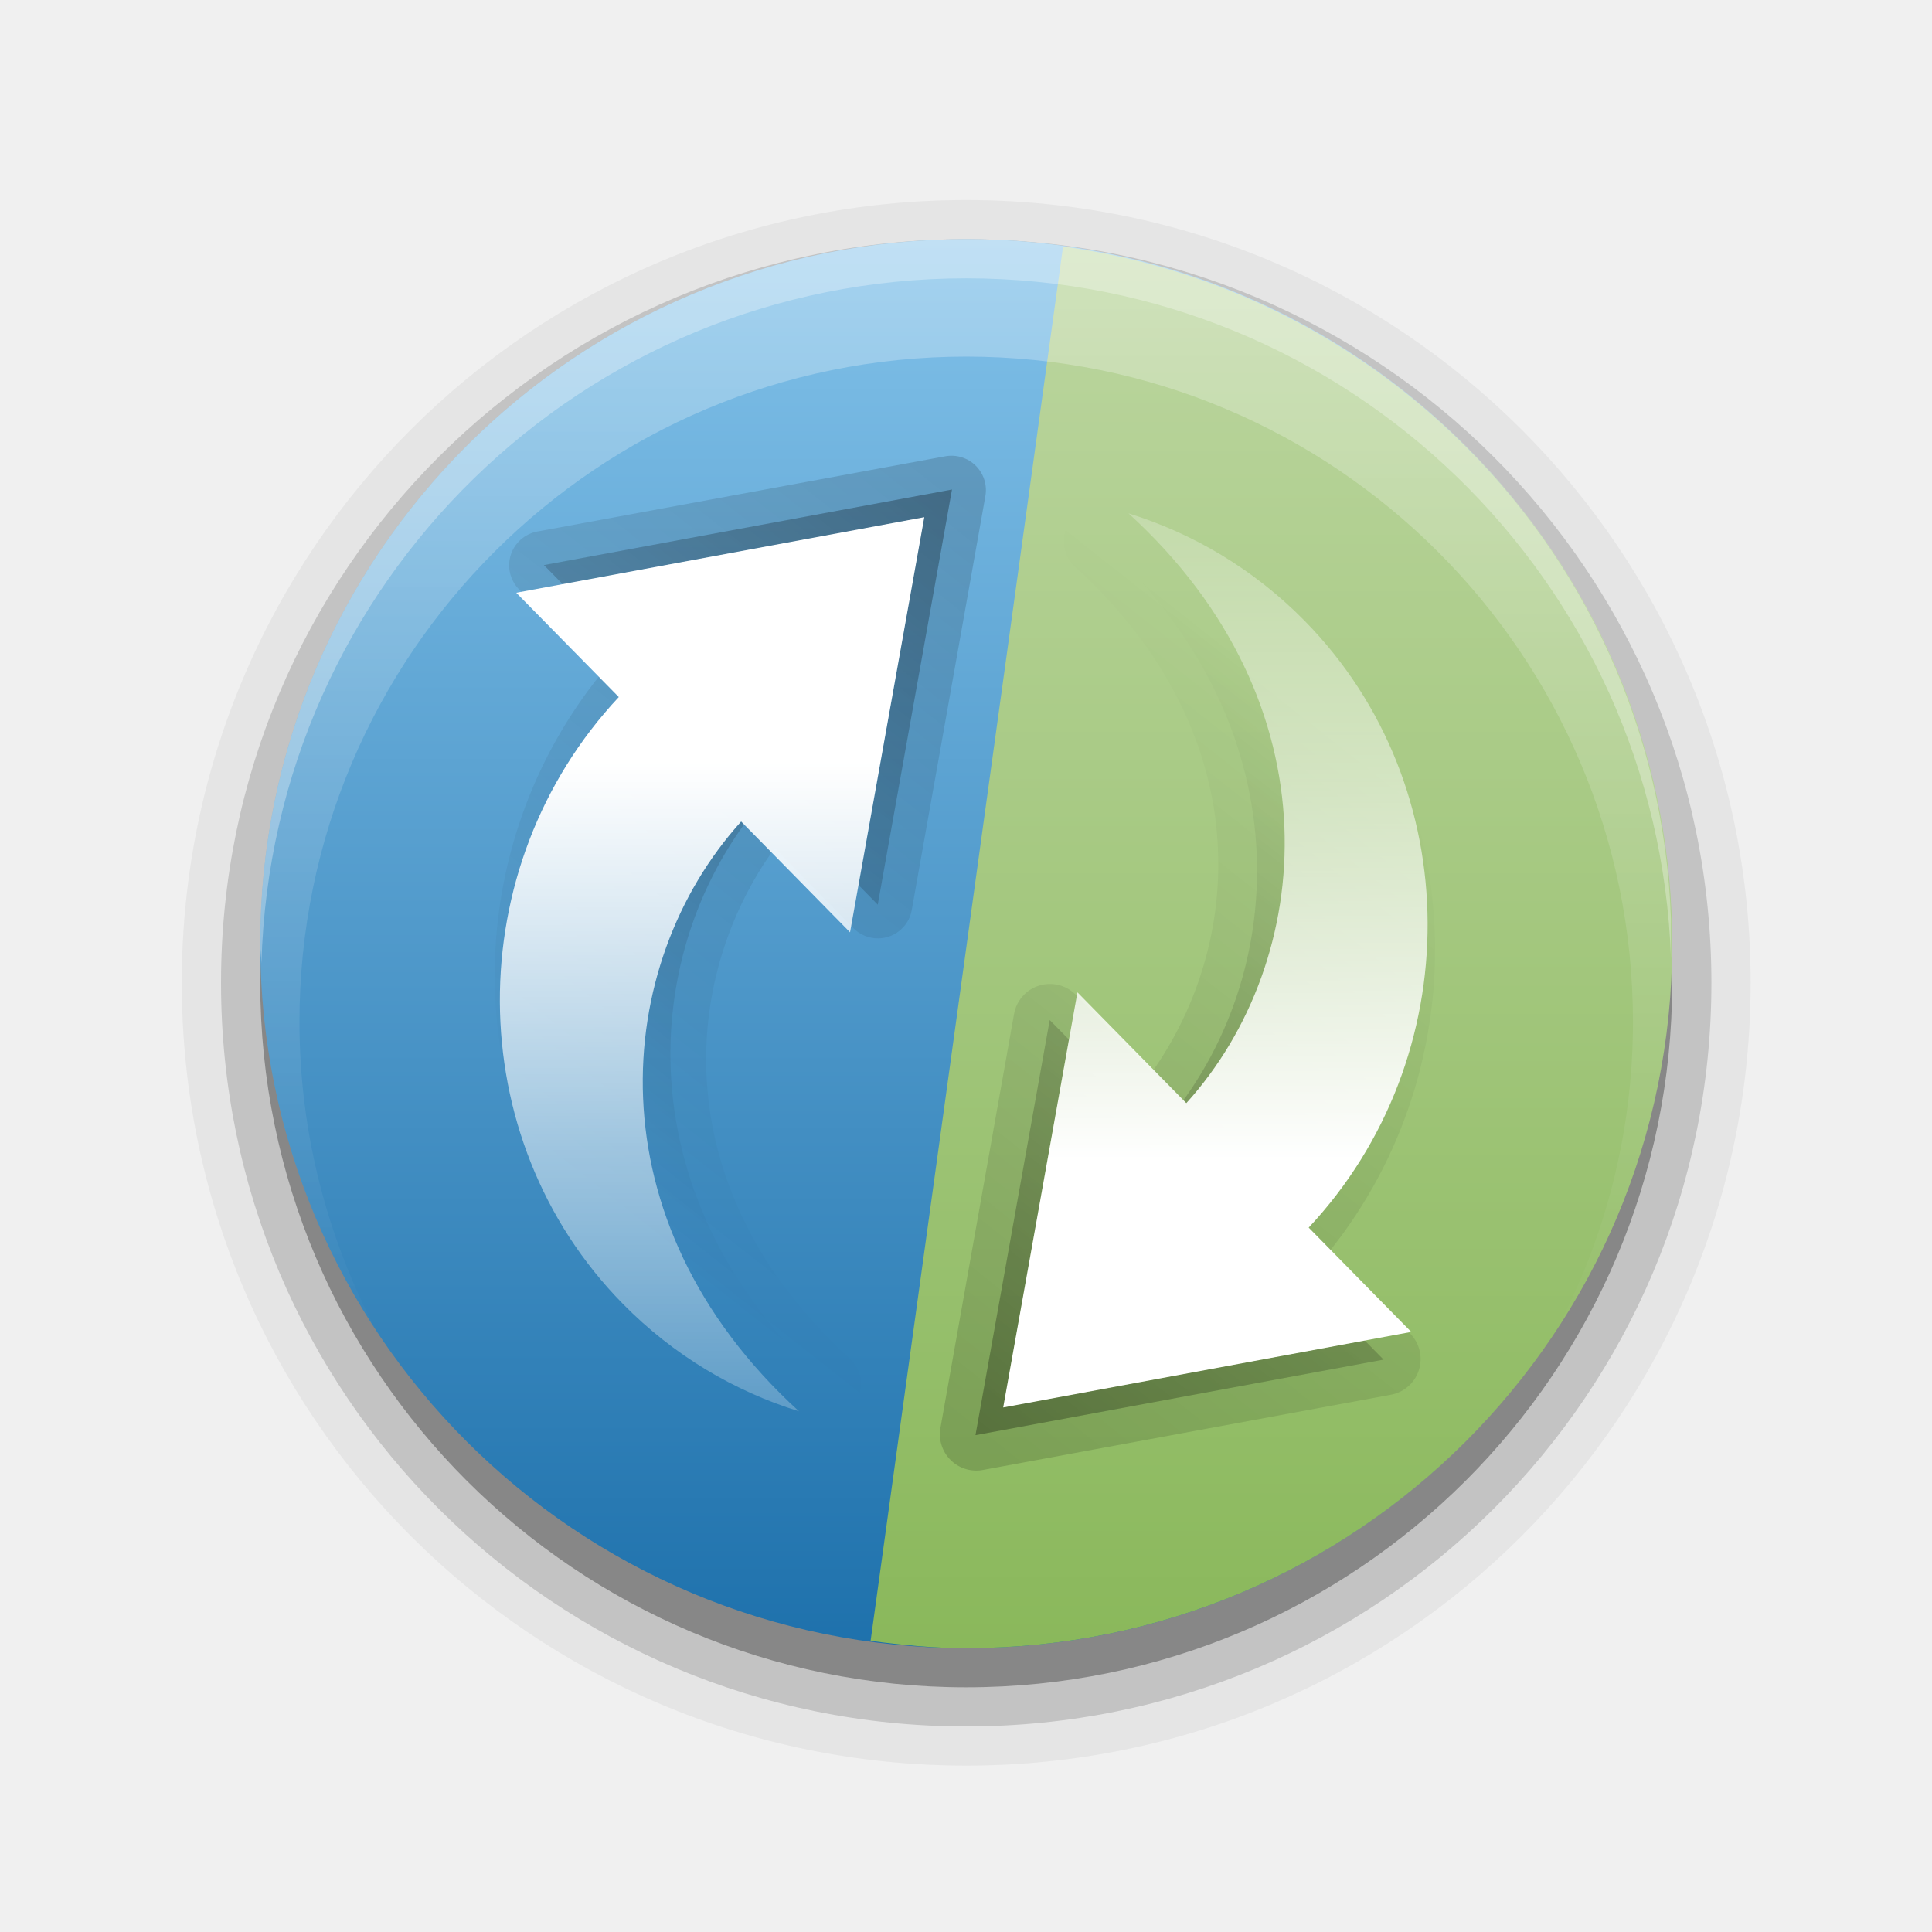
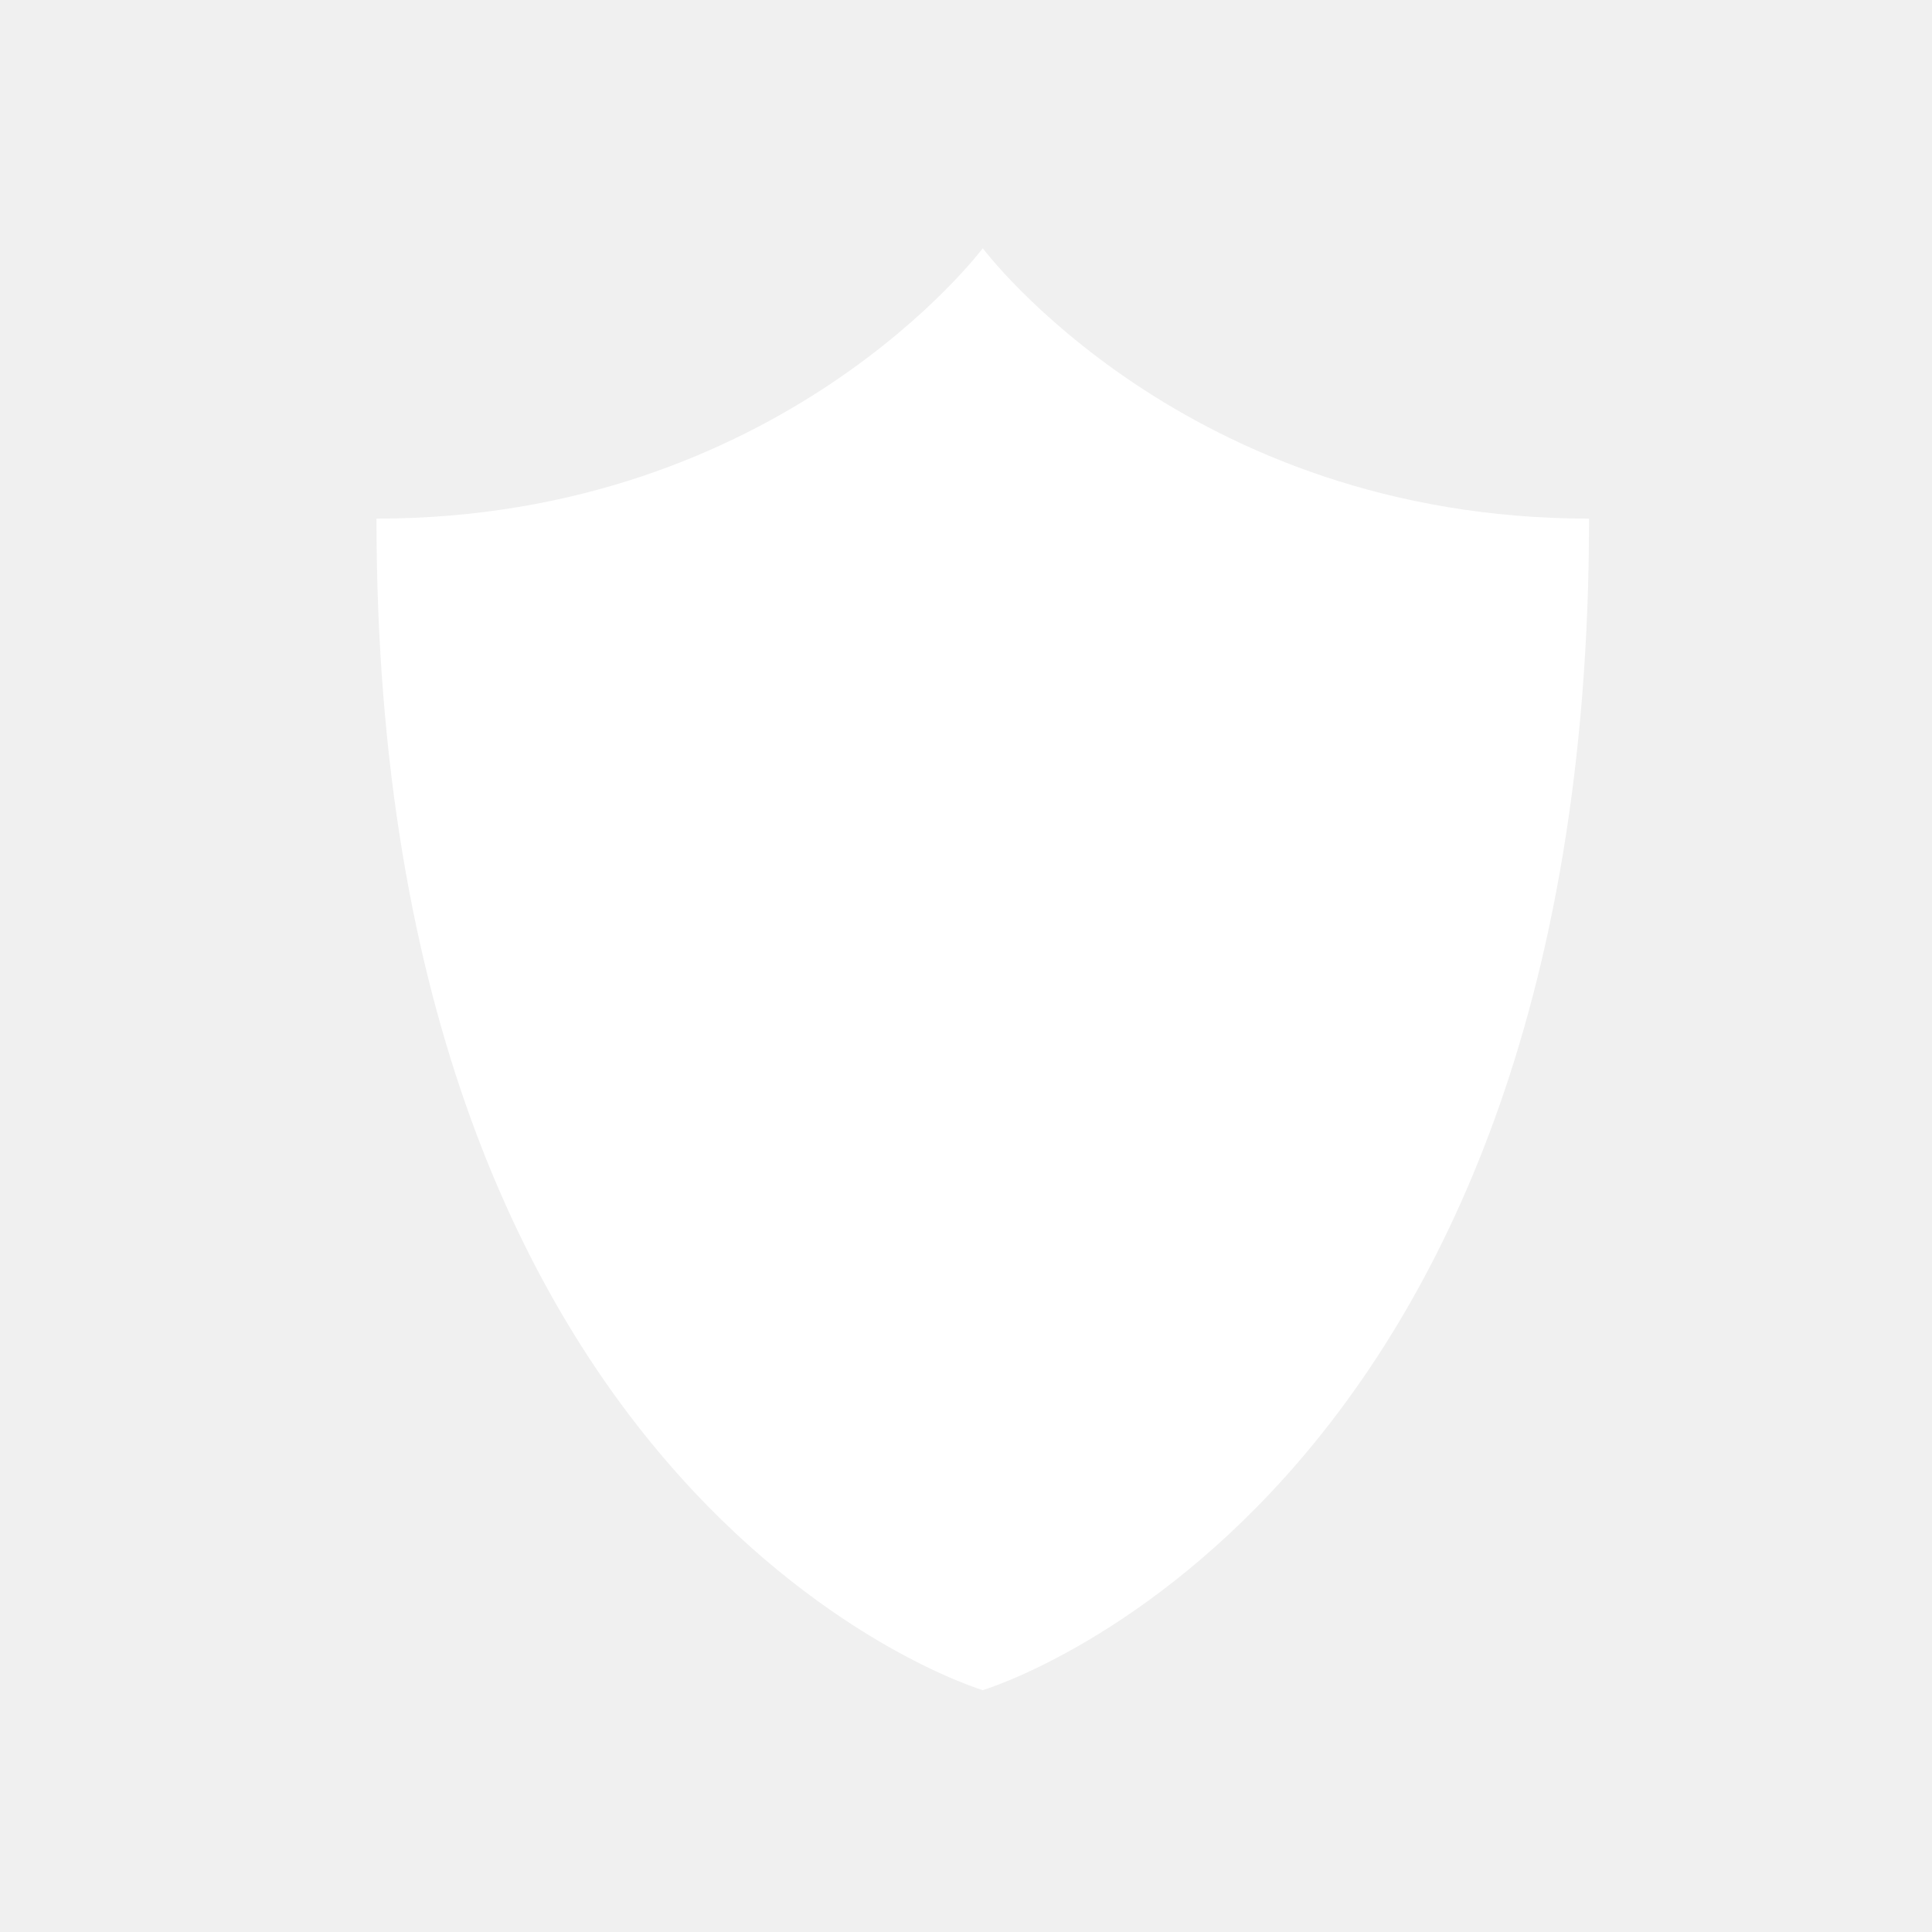
<svg xmlns="http://www.w3.org/2000/svg" xmlns:xlink="http://www.w3.org/1999/xlink" width="96" height="96" id="svg3205" version="1.1">
  <defs id="defs3207">
    <clipPath id="clipPath3871-9">
      <path d="M 0,96 0,156 l 96,0 0,-60 -96,0 z M 68,116 c 9.941,0 18,8.059 18,18 0,9.941 -8.059,18 -18,18 -9.941,0 -18,-8.059 -18,-18 0,-9.941 8.059,-18 18,-18 z" id="path3873-5" style="fill:#ffffff;fill-opacity:1;stroke:none" />
    </clipPath>
    <linearGradient x1="69" y1="122" x2="69" y2="5.978" id="linearGradient4090" xlink:href="#linearGradient3187" gradientUnits="userSpaceOnUse" gradientTransform="matrix(0.3099796,0,0,0.3103448,48.14012,54.13793)" />
    <linearGradient id="linearGradient3187">
      <stop id="stop3189" style="stop-color:#1e71ac;stop-opacity:1" offset="0" />
      <stop id="stop3191" style="stop-color:#81c1e9;stop-opacity:1" offset="1" />
    </linearGradient>
    <linearGradient x1="120.646" y1="87.489" x2="118.333" y2="67.706" id="linearGradient4038" xlink:href="#linearGradient5010" gradientUnits="userSpaceOnUse" />
    <linearGradient id="linearGradient5010">
      <stop id="stop5012" style="stop-color:#000000;stop-opacity:1" offset="0" />
      <stop id="stop5014" style="stop-color:#000000;stop-opacity:0" offset="1" />
    </linearGradient>
    <linearGradient x1="69" y1="122" x2="69" y2="5.978" id="linearGradient4087" xlink:href="#linearGradient3210-5" gradientUnits="userSpaceOnUse" gradientTransform="matrix(0.3099796,0,0,0.3103448,48.18249,54.13793)" />
    <linearGradient id="linearGradient3210-5">
      <stop id="stop3212-7" style="stop-color:#8ab85b;stop-opacity:1;" offset="0" />
      <stop id="stop3214-3" style="stop-color:#bcd6a0;stop-opacity:1;" offset="1" />
    </linearGradient>
    <linearGradient x1="120.646" y1="87.489" x2="118.333" y2="67.706" id="linearGradient4051" xlink:href="#linearGradient5010" gradientUnits="userSpaceOnUse" />
    <linearGradient id="linearGradient3238">
      <stop id="stop3240" style="stop-color:#000000;stop-opacity:1" offset="0" />
      <stop id="stop3242" style="stop-color:#000000;stop-opacity:0" offset="1" />
    </linearGradient>
    <clipPath id="clipPath4029">
      <path d="m 118,56 c -9.941,0 -18,8.059 -18,18 0,9.941 8.059,18 18,18 9.731,0 17.637,-7.725 17.969,-17.375 l 0,-1.25 C 135.637,63.725 127.731,56 118,56 z m -6,10.75 c 5.949,0.057 10.832,4.941 11.031,10.875 l 3.75,0.031 -6,8.719 -6.156,-8.812 3.969,0.031 c -0.251,-4.906 -4.489,-9.951 -11.719,-9.625 1.522,-0.801 3.272,-1.237 5.125,-1.219 z" id="path4031" style="fill:url(#linearGradient4033);fill-opacity:1;stroke:none;display:inline" />
    </clipPath>
    <linearGradient x1="84.36" y1="79.417" x2="84.36" y2="5.184" id="linearGradient4029" xlink:href="#linearGradient3250" gradientUnits="userSpaceOnUse" gradientTransform="matrix(-0.3005989,0,0,-0.303183,86.16905,93.4611)" />
    <linearGradient id="linearGradient3250">
      <stop id="stop3252" style="stop-color:#ffffff;stop-opacity:1" offset="0" />
      <stop id="stop3254" style="stop-color:#ffffff;stop-opacity:0.498" offset="0.433" />
      <stop id="stop3256" style="stop-color:#ffffff;stop-opacity:0" offset="1" />
    </linearGradient>
    <linearGradient x1="120.646" y1="87.489" x2="118.333" y2="67.706" id="linearGradient4052" xlink:href="#linearGradient5010" gradientUnits="userSpaceOnUse" />
    <linearGradient id="linearGradient3252">
      <stop id="stop3255" style="stop-color:#000000;stop-opacity:1" offset="0" />
      <stop id="stop3257" style="stop-color:#000000;stop-opacity:0" offset="1" />
    </linearGradient>
    <linearGradient x1="120.646" y1="87.489" x2="118.333" y2="67.706" id="linearGradient4065" xlink:href="#linearGradient5010" gradientUnits="userSpaceOnUse" />
    <linearGradient id="linearGradient3260">
      <stop id="stop3262" style="stop-color:#000000;stop-opacity:1" offset="0" />
      <stop id="stop3264" style="stop-color:#000000;stop-opacity:0" offset="1" />
    </linearGradient>
    <clipPath id="clipPath3266">
      <path d="m 118,56 c -9.941,0 -18,8.059 -18,18 0,9.941 8.059,18 18,18 9.731,0 17.637,-7.725 17.969,-17.375 l 0,-1.25 C 135.637,63.725 127.731,56 118,56 z m -6,10.75 c 5.949,0.057 10.832,4.941 11.031,10.875 l 3.75,0.031 -6,8.719 -6.156,-8.812 3.969,0.031 c -0.251,-4.906 -4.489,-9.951 -11.719,-9.625 1.522,-0.801 3.272,-1.237 5.125,-1.219 z" id="path3268" style="fill:url(#linearGradient4033);fill-opacity:1;stroke:none;display:inline" />
    </clipPath>
    <linearGradient x1="84.36" y1="79.417" x2="84.36" y2="5.184" id="linearGradient4042" xlink:href="#linearGradient3250" gradientUnits="userSpaceOnUse" gradientTransform="matrix(0.3005989,0,0,0.303183,49.70468,55.49257)" />
    <linearGradient id="linearGradient3271">
      <stop id="stop3273" style="stop-color:#ffffff;stop-opacity:1" offset="0" />
      <stop id="stop3275" style="stop-color:#ffffff;stop-opacity:0.498" offset="0.433" />
      <stop id="stop3277" style="stop-color:#ffffff;stop-opacity:0" offset="1" />
    </linearGradient>
    <linearGradient x1="64.321" y1="55.31" x2="64.321" y2="84.89" id="linearGradient3857" xlink:href="#linearGradient3737" gradientUnits="userSpaceOnUse" gradientTransform="translate(-2,0)" />
    <linearGradient id="linearGradient3737">
      <stop id="stop3739" style="stop-color:#ffffff;stop-opacity:1" offset="0" />
      <stop id="stop3741" style="stop-color:#ffffff;stop-opacity:0" offset="1" />
    </linearGradient>
  </defs>
  <g id="layer1" transform="translate(0,-956.3622)">
-     <g style="display:inline" id="layer6" transform="matrix(1.94885,0,0,1.94478,-84.51114,859.3395)">
-       <path d="m 68,116 c -11.06,0 -20,8.94 -20,20 0,11.06 8.94,20 20,20 11.06,0 20,-8.94 20,-20 0,-11.06 -8.94,-20 -20,-20 z" id="path3950" style="opacity:0.05;fill:#000000;fill-opacity:1;stroke:none;display:inline" transform="translate(0,-61)" />
-       <path d="m 68,117 c -10.516,0 -19,8.484 -19,19 0,10.516 8.484,19 19,19 10.516,0 19,-8.484 19,-19 0,-10.516 -8.484,-19 -19,-19 z" id="path3946" style="opacity:0.15;fill:#000000;fill-opacity:1;stroke:none;display:inline" transform="translate(0,-61)" />
-       <rect width="36" height="36" rx="18" ry="18" x="50" y="118" transform="translate(0,-61)" clip-path="url(#clipPath3871-9)" id="rect3859" style="opacity:0.31;fill:#000000;fill-opacity:1;stroke:none;display:inline" />
-       <path d="m 68,56 c -9.941,0 -18,8.059 -18,18 0,9.941 8.059,18 18,18 9.731,0 17.637,-7.725 17.969,-17.375 l 0,-1.25 C 85.637,63.725 77.731,56 68,56 z" id="rect5186" style="fill:url(#linearGradient4090);fill-opacity:1;stroke:none;display:inline" />
-       <path d="m 112,66.875 c -1.996,-0.019 -3.88,0.444 -5.531,1.312 a 0.878,0.878 0 0 0 0.438,1.656 c 6.338,-0.285 9.93,3.741 10.594,7.875 l -2.875,-0.031 a 0.878,0.878 0 0 0 -0.719,1.375 l 6.156,8.812 a 0.878,0.878 0 0 0 1.438,0 l 6,-8.719 a 0.878,0.878 0 0 0 -0.719,-1.375 l -3,-0.031 C 123.149,71.746 118.135,66.934 112,66.875 z" id="path4036" style="opacity:0.15;fill:url(#linearGradient4038);fill-opacity:1;stroke:none;display:inline" transform="matrix(-0.7071068,-0.7071068,0.7071068,-0.7071068,91.24985,209.5967)" />
-       <path d="M 70.469,56.188 65.562,91.812 C 66.361,91.921 67.172,92 68,92 77.941,92 86,83.941 86,74 86,64.898 79.24,57.393 70.469,56.188 z" id="path2436" style="fill:url(#linearGradient4087);fill-opacity:1;stroke:none;display:inline" />
-       <path d="m 126.775,78.669 -5.992,8.721 -6.162,-8.839 3.965,0.038 c -0.251,-4.906 -4.468,-9.939 -11.698,-9.613 1.522,-0.801 3.267,-1.251 5.12,-1.234 5.949,0.057 10.833,4.956 11.033,10.89 l 3.734,0.036 z" transform="matrix(-0.7071068,-0.7071068,0.7071068,-0.7071068,91.24985,209.5967)" clip-path="url(#clipPath4029)" id="path4022" style="opacity:0.3;fill:url(#linearGradient4051);fill-opacity:1;stroke:none;display:inline" />
-       <path d="m 56.527,65.033 10.404,-1.93 -1.893,10.607 -2.776,-2.831 c -3.291,3.646 -3.868,10.187 1.474,15.069 -1.643,-0.51 -3.195,-1.425 -4.493,-2.748 -4.166,-4.247 -4.156,-11.164 -0.101,-15.501 l -2.615,-2.666 z" id="path4018" style="fill:url(#linearGradient4029);fill-opacity:1;stroke:none;display:inline" />
-       <path d="m 112,66.812 c -2.004,-0.019 -3.904,0.471 -5.562,1.344 a 0.928,0.928 0 0 0 0.469,1.75 c 6.266,-0.282 9.799,3.674 10.5,7.75 L 114.625,77.625 a 0.928,0.928 0 0 0 -0.75,1.469 l 6.156,8.812 a 0.928,0.928 0 0 0 1.5,0 l 6,-8.719 a 0.928,0.928 0 0 0 -0.75,-1.469 l -2.938,-0.031 C 123.18,71.687 118.14,66.872 112,66.812 z" transform="matrix(0.7071068,0.7071068,-0.7071068,0.7071068,44.62388,-60.64308)" id="path4049" style="opacity:0.15;fill:url(#linearGradient4052);fill-opacity:1;stroke:none;display:inline" />
-       <path d="m 126.775,78.669 -5.992,8.721 -6.162,-8.839 3.965,0.038 c -0.251,-4.906 -4.468,-9.939 -11.698,-9.613 1.522,-0.801 3.267,-1.251 5.12,-1.234 5.949,0.057 10.833,4.956 11.033,10.89 l 3.734,0.036 z" transform="matrix(0.7071068,0.7071068,-0.7071068,0.7071068,44.62388,-60.64308)" clip-path="url(#clipPath4029)" id="path4061" style="opacity:0.3;fill:url(#linearGradient4065);fill-opacity:1;stroke:none;display:inline" />
-       <path d="m 79.347,83.92 -10.404,1.93 1.893,-10.607 2.776,2.831 c 3.291,-3.646 3.868,-10.187 -1.474,-15.069 1.643,0.51 3.195,1.425 4.493,2.748 4.166,4.247 4.156,11.164 0.101,15.501 l 2.615,2.666 z" id="path4063" style="fill:url(#linearGradient4042);fill-opacity:1;stroke:none;display:inline" />
-       <g id="g4106">
-         <path d="m 68,56 c -9.941,0 -18,8.059 -18,18 0,3.662 1.091,7.064 2.969,9.906 C 51.722,81.542 51,78.859 51,76 c 0,-9.389 7.611,-17 17,-17 9.389,0 17,7.611 17,17 0,2.859 -0.722,5.542 -1.969,7.906 C 84.909,81.064 86,77.662 86,74 86,64.059 77.941,56 68,56 z" id="path3846" style="opacity:0.3;fill:url(#linearGradient3857);fill-opacity:1;stroke:none" />
-         <path d="m 68,56 c -9.941,0 -18,8.059 -18,18 0,0.169 0.027,0.333 0.031,0.5 C 50.298,64.792 58.227,57 68,57 c 9.731,0 17.637,7.725 17.969,17.375 l 0,-1 C 85.637,63.725 77.731,56 68,56 z" id="path4097" style="opacity:0.3;fill:#ffffff;fill-opacity:1;stroke:none;display:inline" />
-       </g>
+     <g id="g3808">
+       <path style="font-size:40px;font-style:normal;font-weight:normal;line-height:125%;letter-spacing:0px;word-spacing:0px;fill:#ffffff;fill-opacity:1;fill-rule:evenodd;stroke:none;display:inline;font-family:Sans" d="m 48.833,968.698 c 0,0 -10.042,13.434 -30.126,13.434 0,49.257 30.126,58.212 30.126,58.212 0,0 30.126,-8.956 30.126,-58.212 -20.084,0 -30.126,-13.434 -30.126,-13.434 z m 5e-6,13.434 c 4.52,3.314 10.454,5.936 18.515,7.836 -1.404,17.567 -6.945,27.857 -12.082,33.584 -2.686,2.996 -4.719,4.648 -6.433,5.736 -1.714,-1.088 -3.748,-2.74 -6.433,-5.736 -5.137,-5.727 -10.678,-16.017 -12.082,-33.584 8.061,-1.9 13.995,-4.522 18.515,-7.836 z" id="path3097" />
+       <path id="path3038" d="m 46.818,1029.879 c -7.291,-5.765 -12.818,-14.611 -15.951,-25.525 -1.377,-4.799 -2.145,-9.065 -3.043,-16.913 l -0.096,-0.84 2.163,-0.542 c 6.396,-1.603 12.733,-4.238 17.101,-7.112 0.938,-0.617 1.775,-1.123 1.86,-1.123 0.084,0 0.891,0.494 1.792,1.097 4.164,2.787 11.241,5.721 17.419,7.222 l 1.877,0.456 -0.116,1.145 c -1.584,15.584 -5.702,27.331 -12.53,35.742 -2.549,3.14 -7.573,7.724 -8.471,7.73 -0.17,10e-4 -1.072,-0.601 -2.004,-1.337 z" style="fill:#ffffff;fill-opacity:1;fill-rule:nonzero;stroke:none" />
    </g>
  </g>
</svg>
